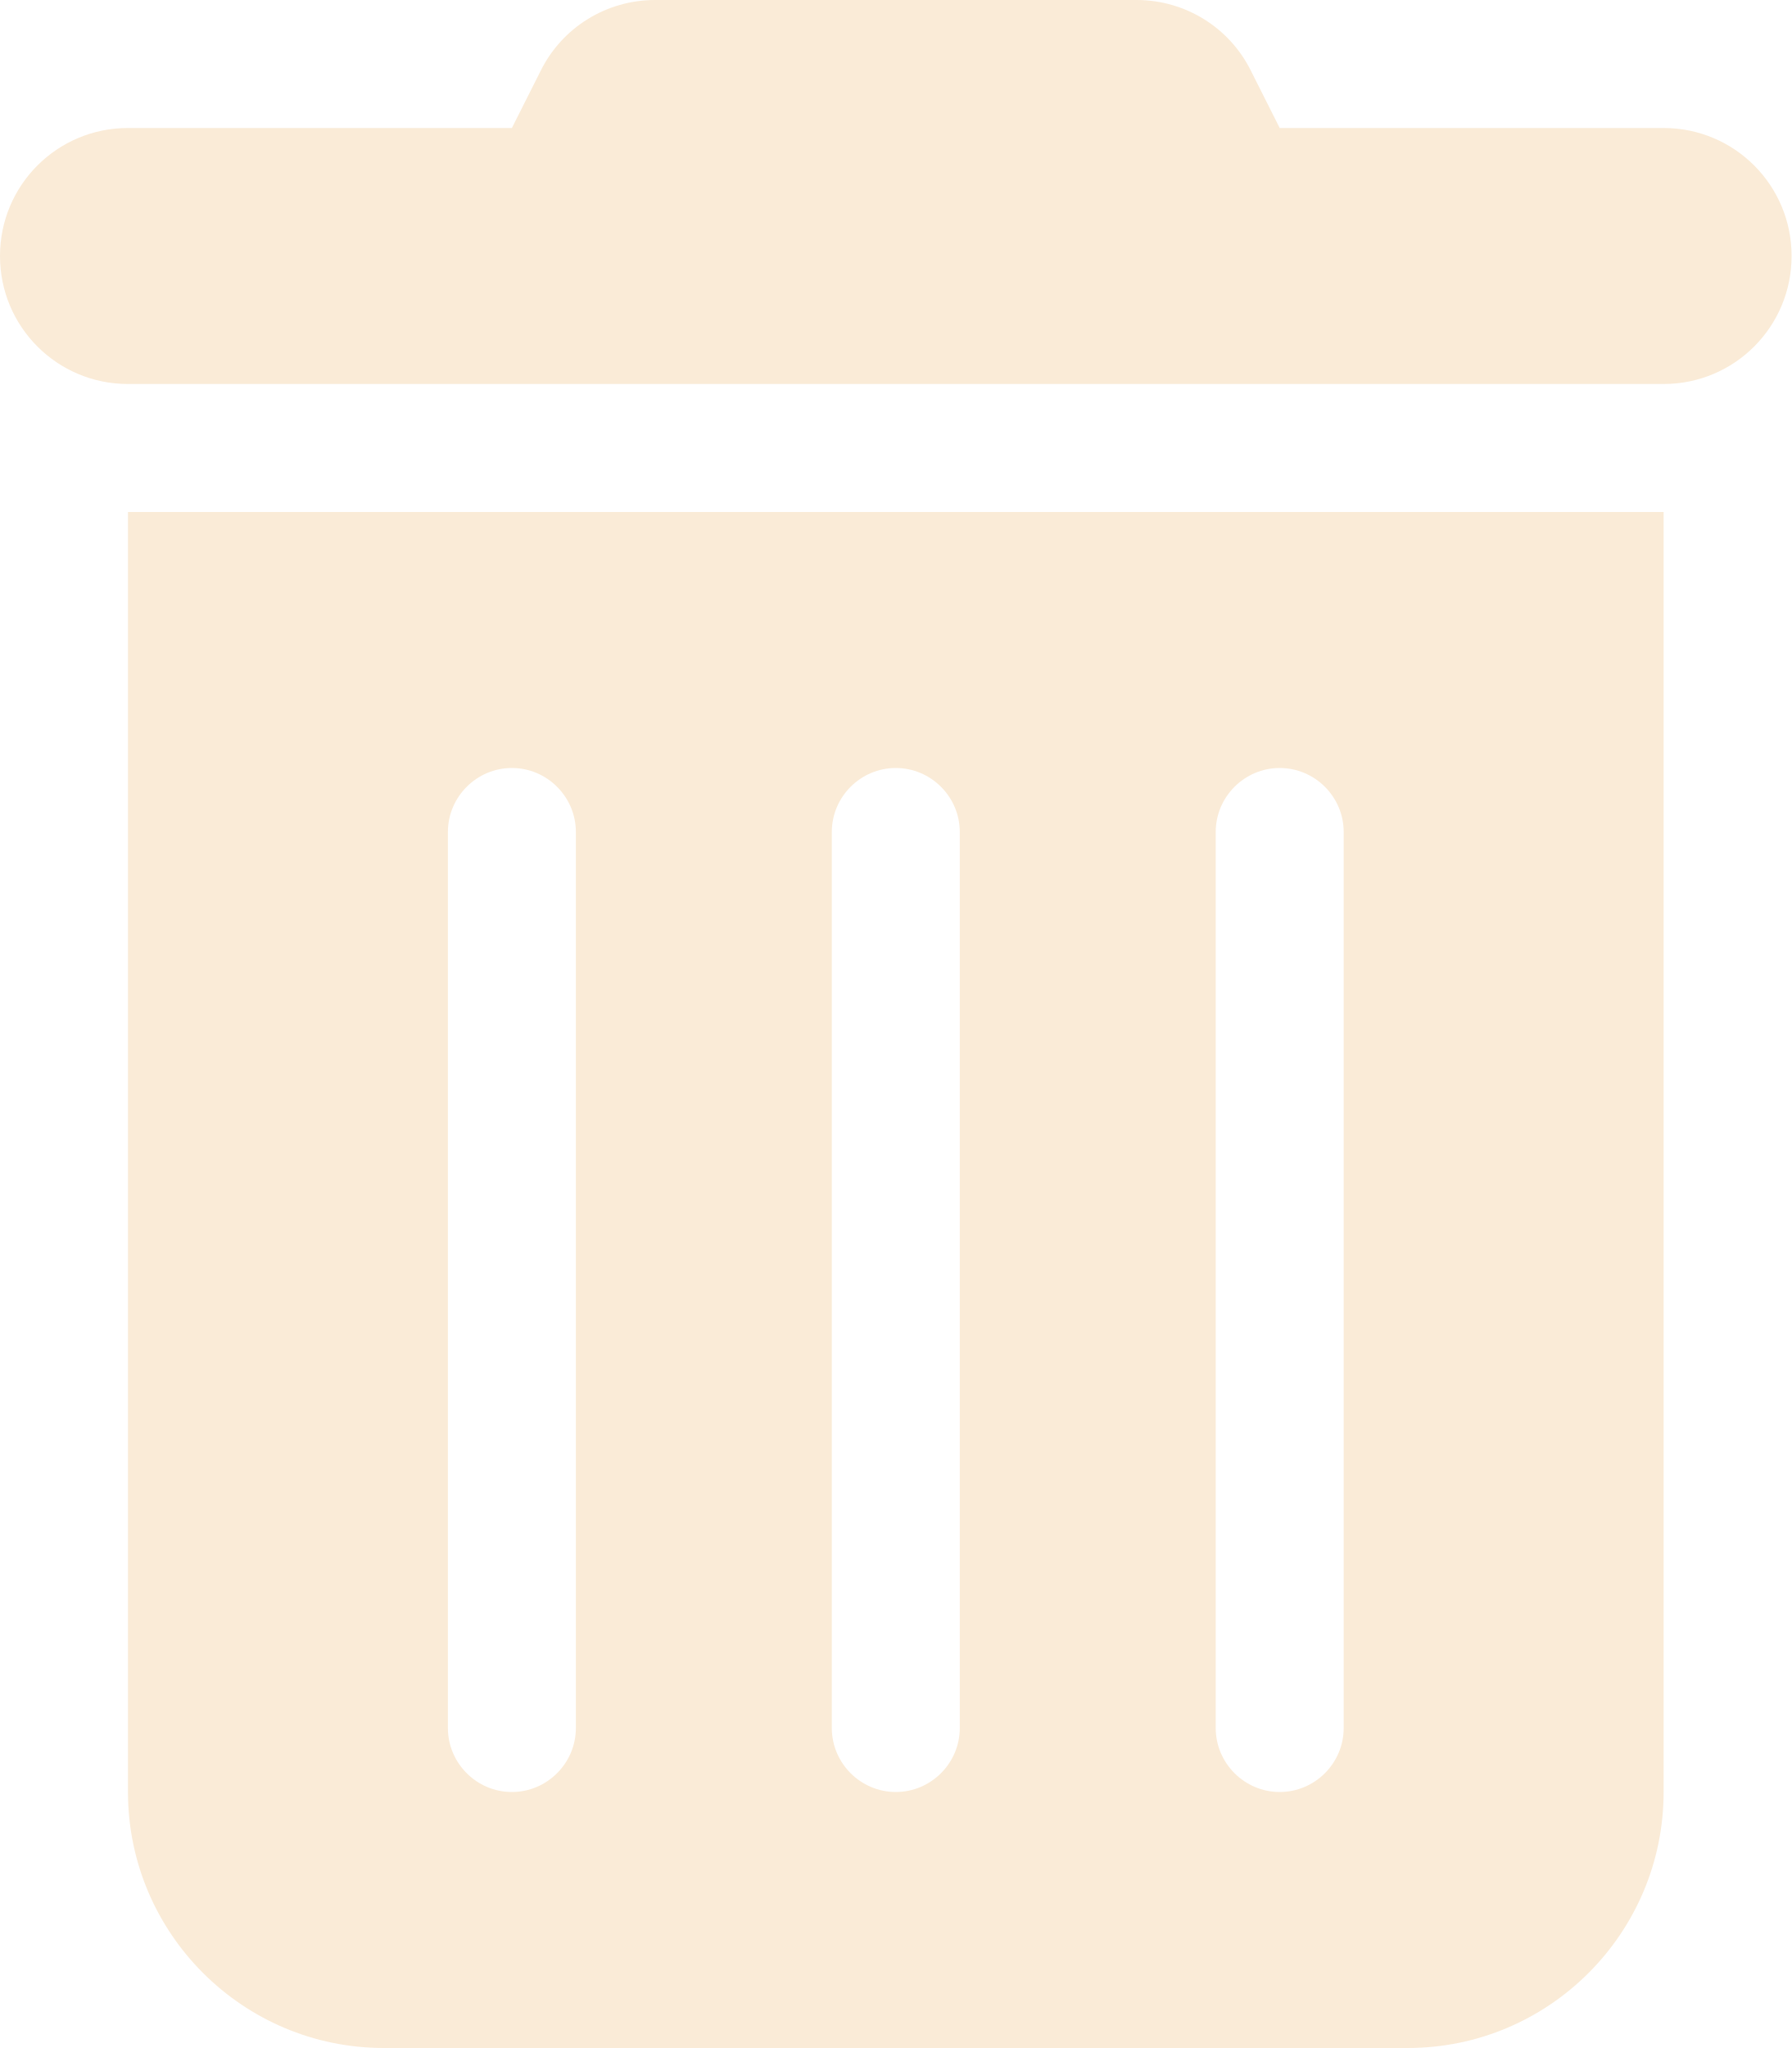
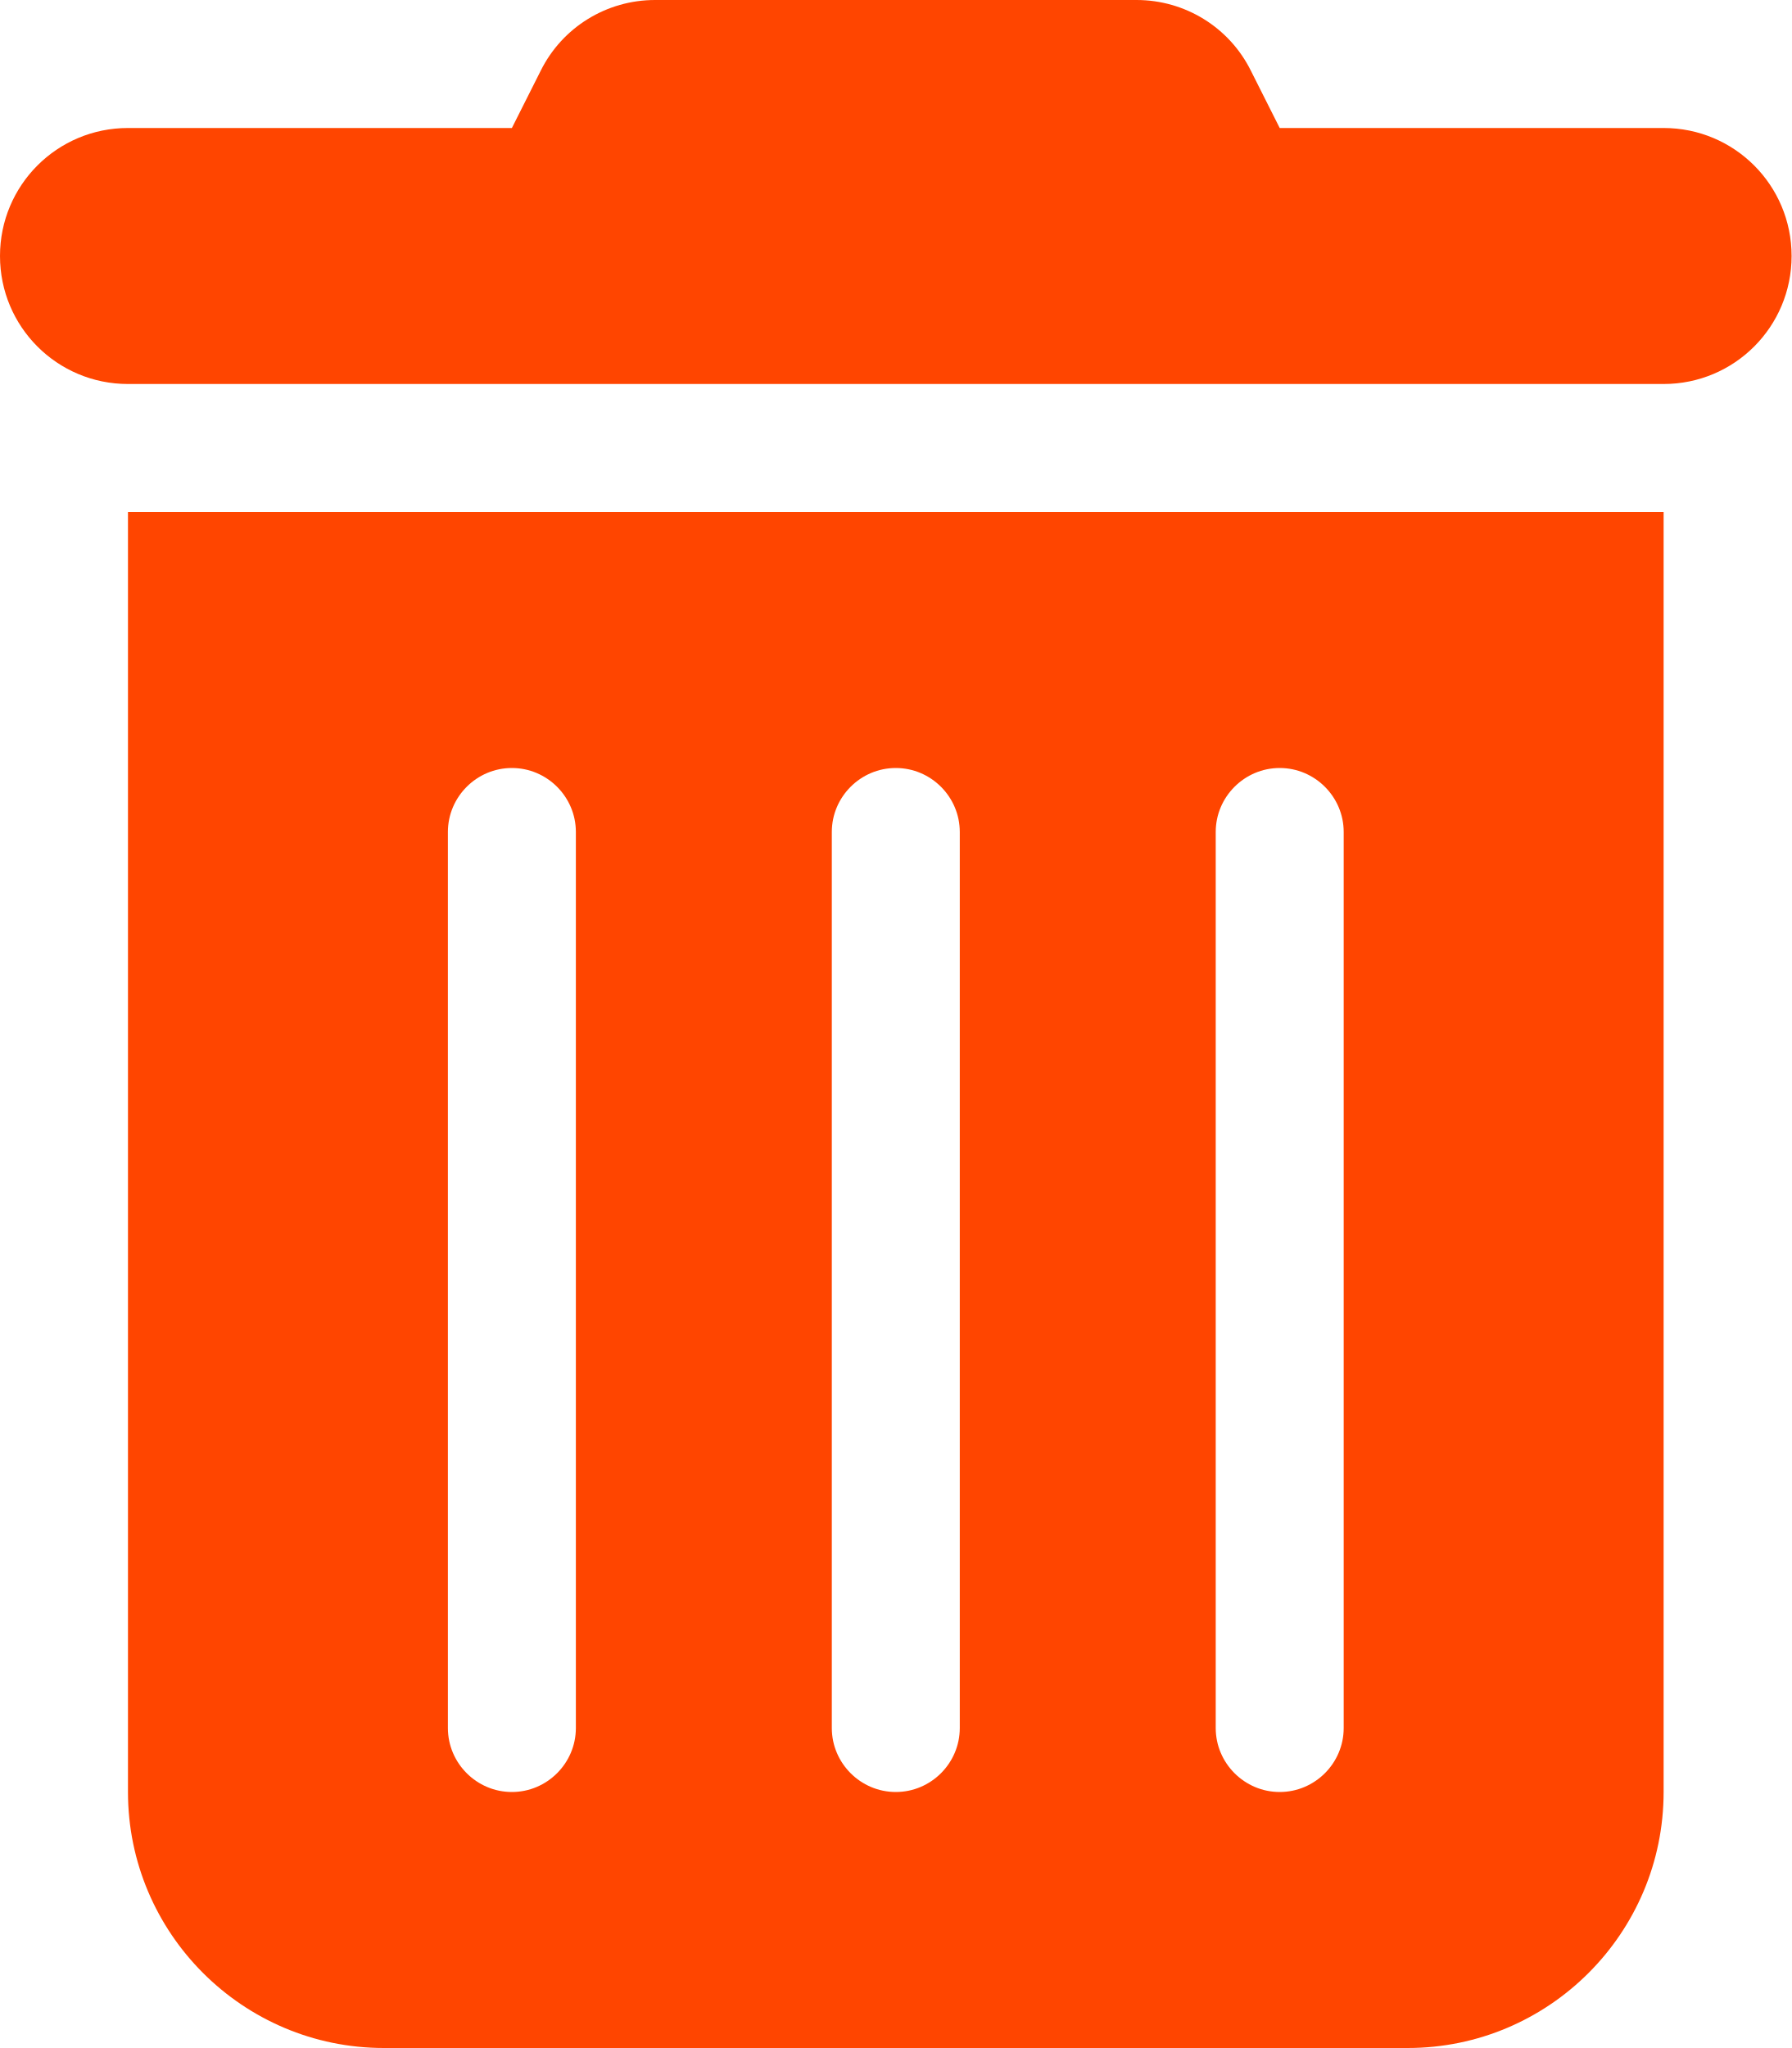
<svg xmlns="http://www.w3.org/2000/svg" viewBox="0 0 448 512">
-   <path fill="#faebd7" d="M135.2 17.7C140.6 6.8 151.7 0 163.8 0H284.2c12.1 0 23.2 6.8 28.6 17.7L320 32h96c17.7 0 32 14.3 32 32s-14.3 32-32 32H32C14.3 96 0 81.7 0 64S14.3 32 32 32h96l7.2-14.3zM32 128H416V448c0 35.3-28.7 64-64 64H96c-35.3 0-64-28.7-64-64V128zm96 64c-8.8 0-16 7.2-16 16V432c0 8.8 7.2 16 16 16s16-7.2 16-16V208c0-8.8-7.2-16-16-16zm96 0c-8.8 0-16 7.2-16 16V432c0 8.8 7.2 16 16 16s16-7.2 16-16V208c0-8.8-7.2-16-16-16zm96 0c-8.8 0-16 7.2-16 16V432c0 8.8 7.2 16 16 16s16-7.2 16-16V208c0-8.8-7.2-16-16-16z" />
+   <path fill="orangered" d="M135.2 17.7C140.6 6.8 151.7 0 163.8 0H284.2c12.1 0 23.2 6.8 28.6 17.7L320 32h96c17.7 0 32 14.3 32 32s-14.3 32-32 32H32C14.3 96 0 81.7 0 64S14.3 32 32 32h96l7.2-14.3zM32 128H416V448c0 35.3-28.7 64-64 64H96c-35.3 0-64-28.7-64-64V128zm96 64c-8.8 0-16 7.2-16 16V432c0 8.8 7.2 16 16 16s16-7.2 16-16V208c0-8.8-7.2-16-16-16zm96 0c-8.8 0-16 7.2-16 16V432c0 8.8 7.2 16 16 16s16-7.2 16-16V208c0-8.8-7.2-16-16-16zm96 0c-8.8 0-16 7.2-16 16V432c0 8.8 7.2 16 16 16s16-7.2 16-16V208c0-8.8-7.2-16-16-16z" />
</svg>
